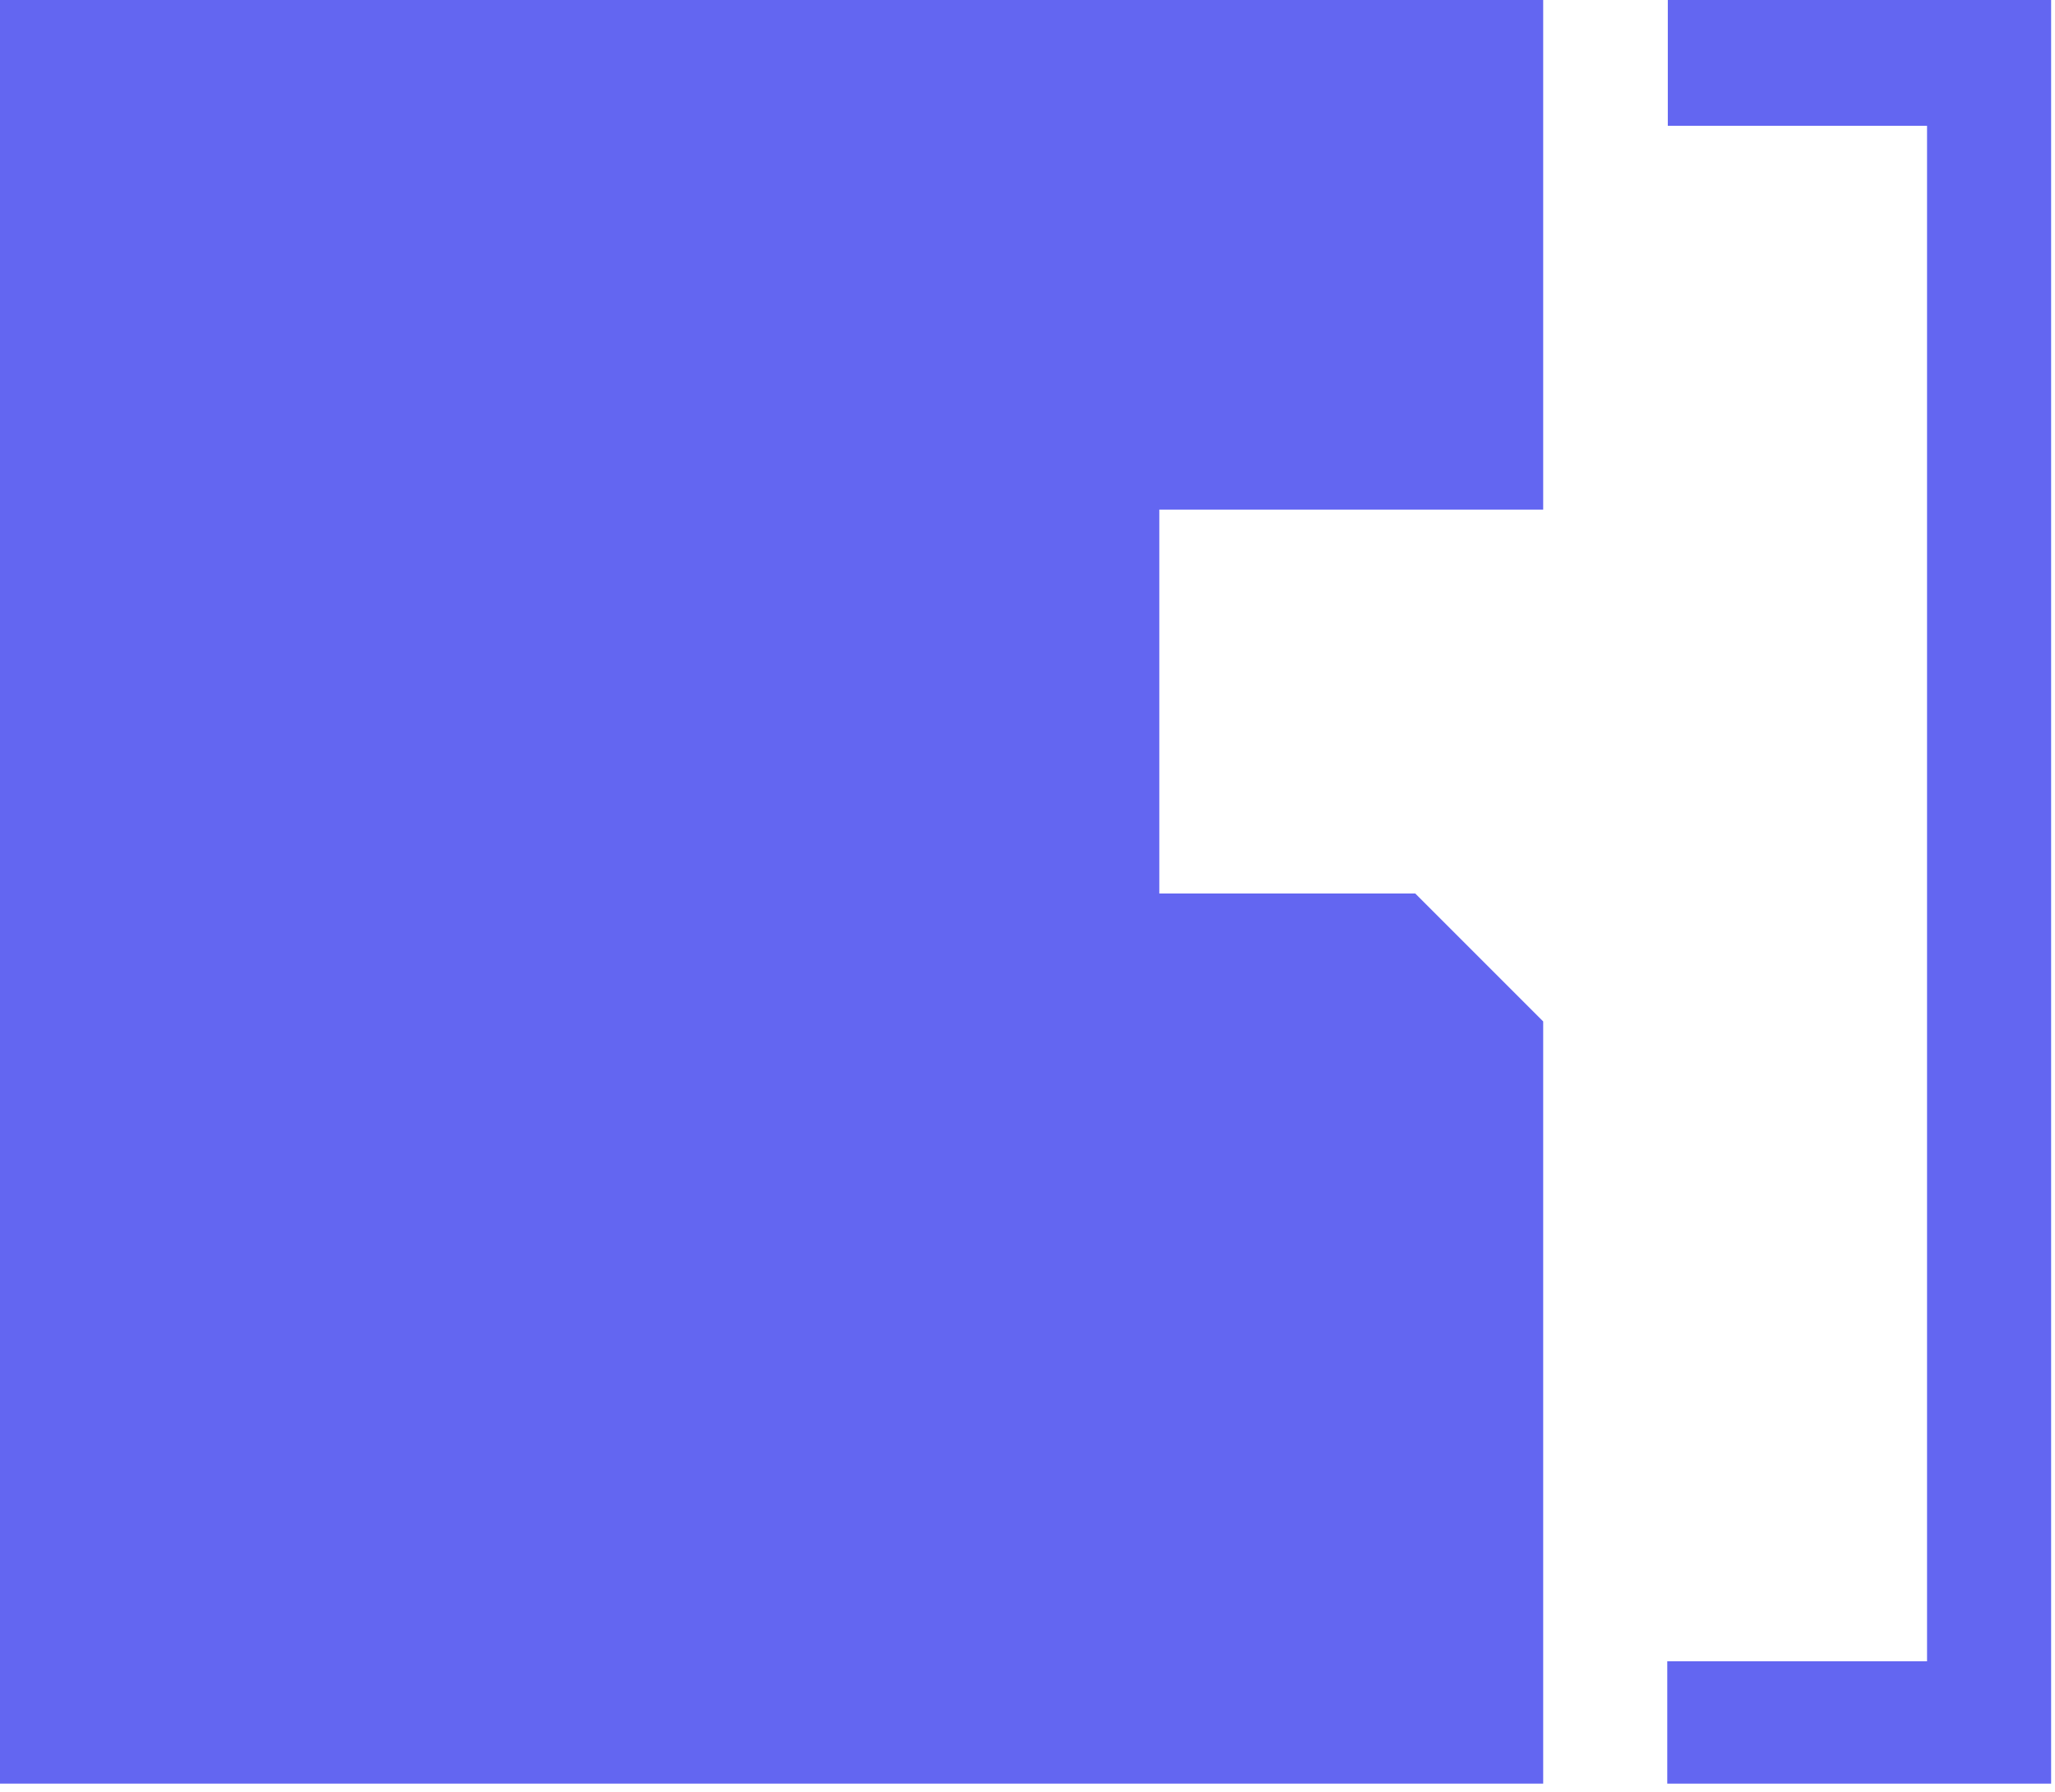
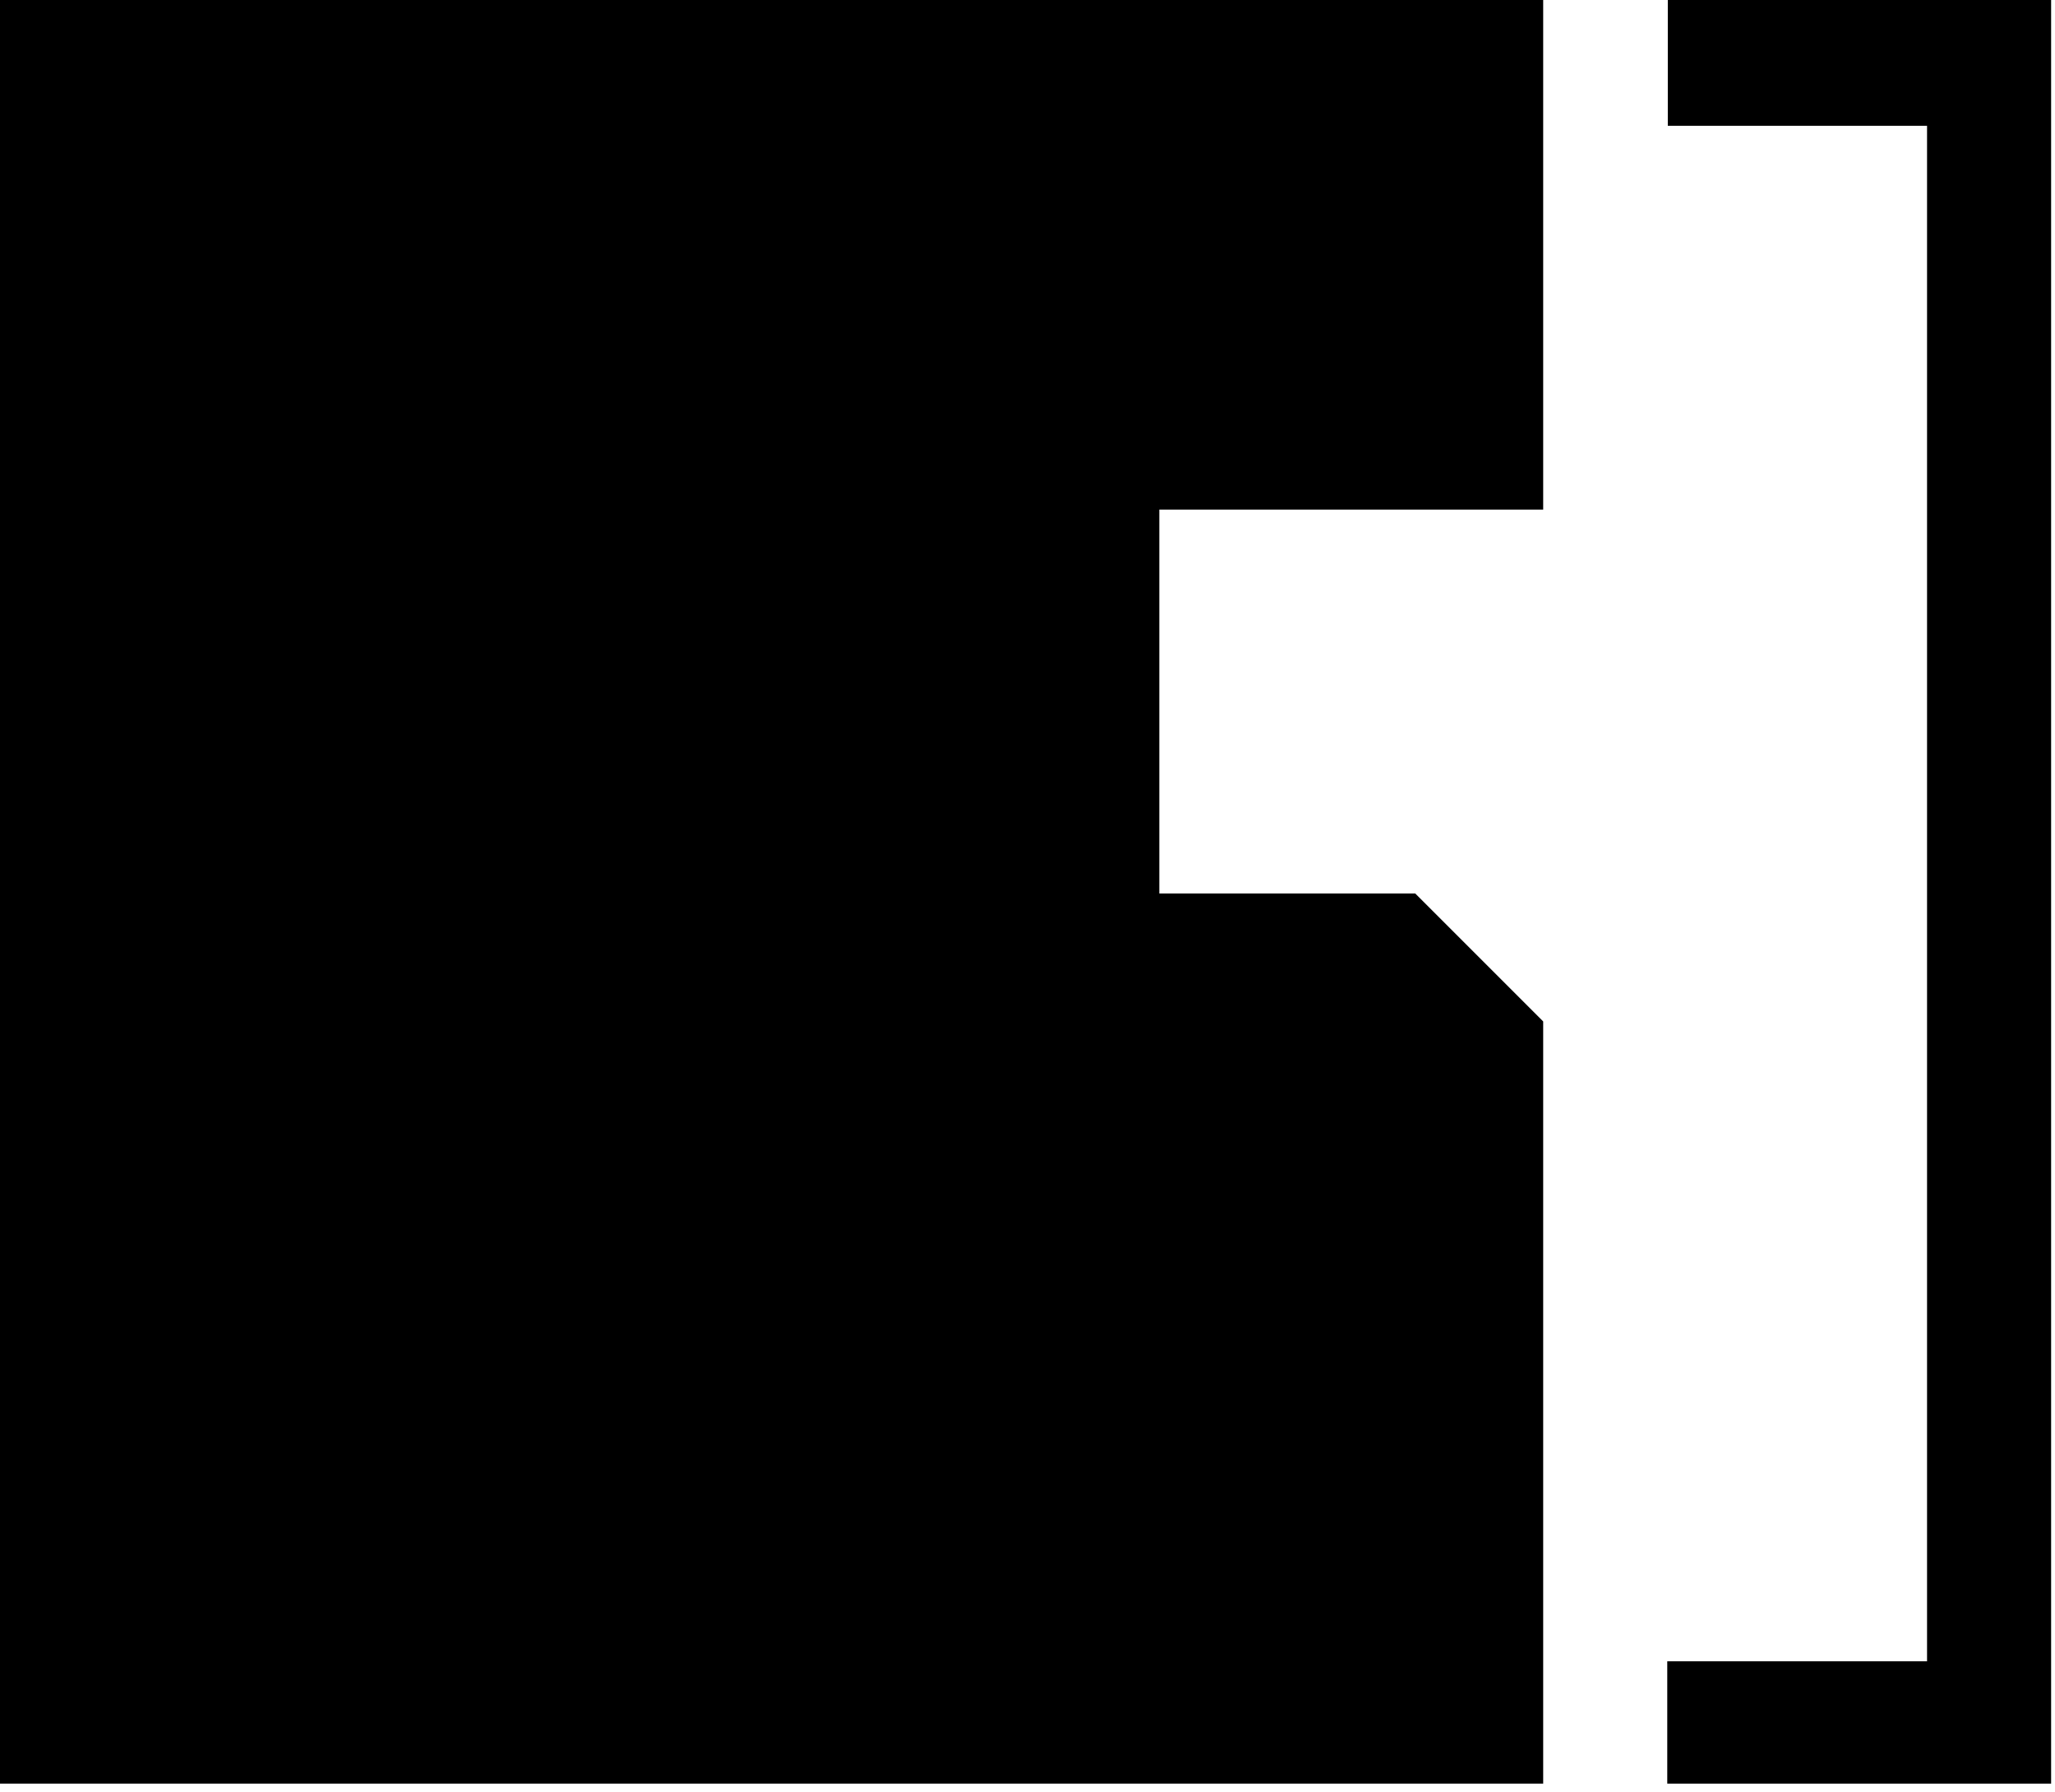
- <svg xmlns="http://www.w3.org/2000/svg" width="265" height="231" viewBox="0 0 265 231" fill="#6366f1">
+ <svg xmlns="http://www.w3.org/2000/svg" width="265" height="231" viewBox="0 0 265 231" fill="currentColor">
  <path d="M0 230 V0 H199 V65.716 H149.5 V115.216 H182.5 L199 131.716 V230 Z" />
  <path d="M215 214.224 V230 H264.5 V0 H215.07 V16.224 H248.5 V214.224 H215 Z" />
</svg>
